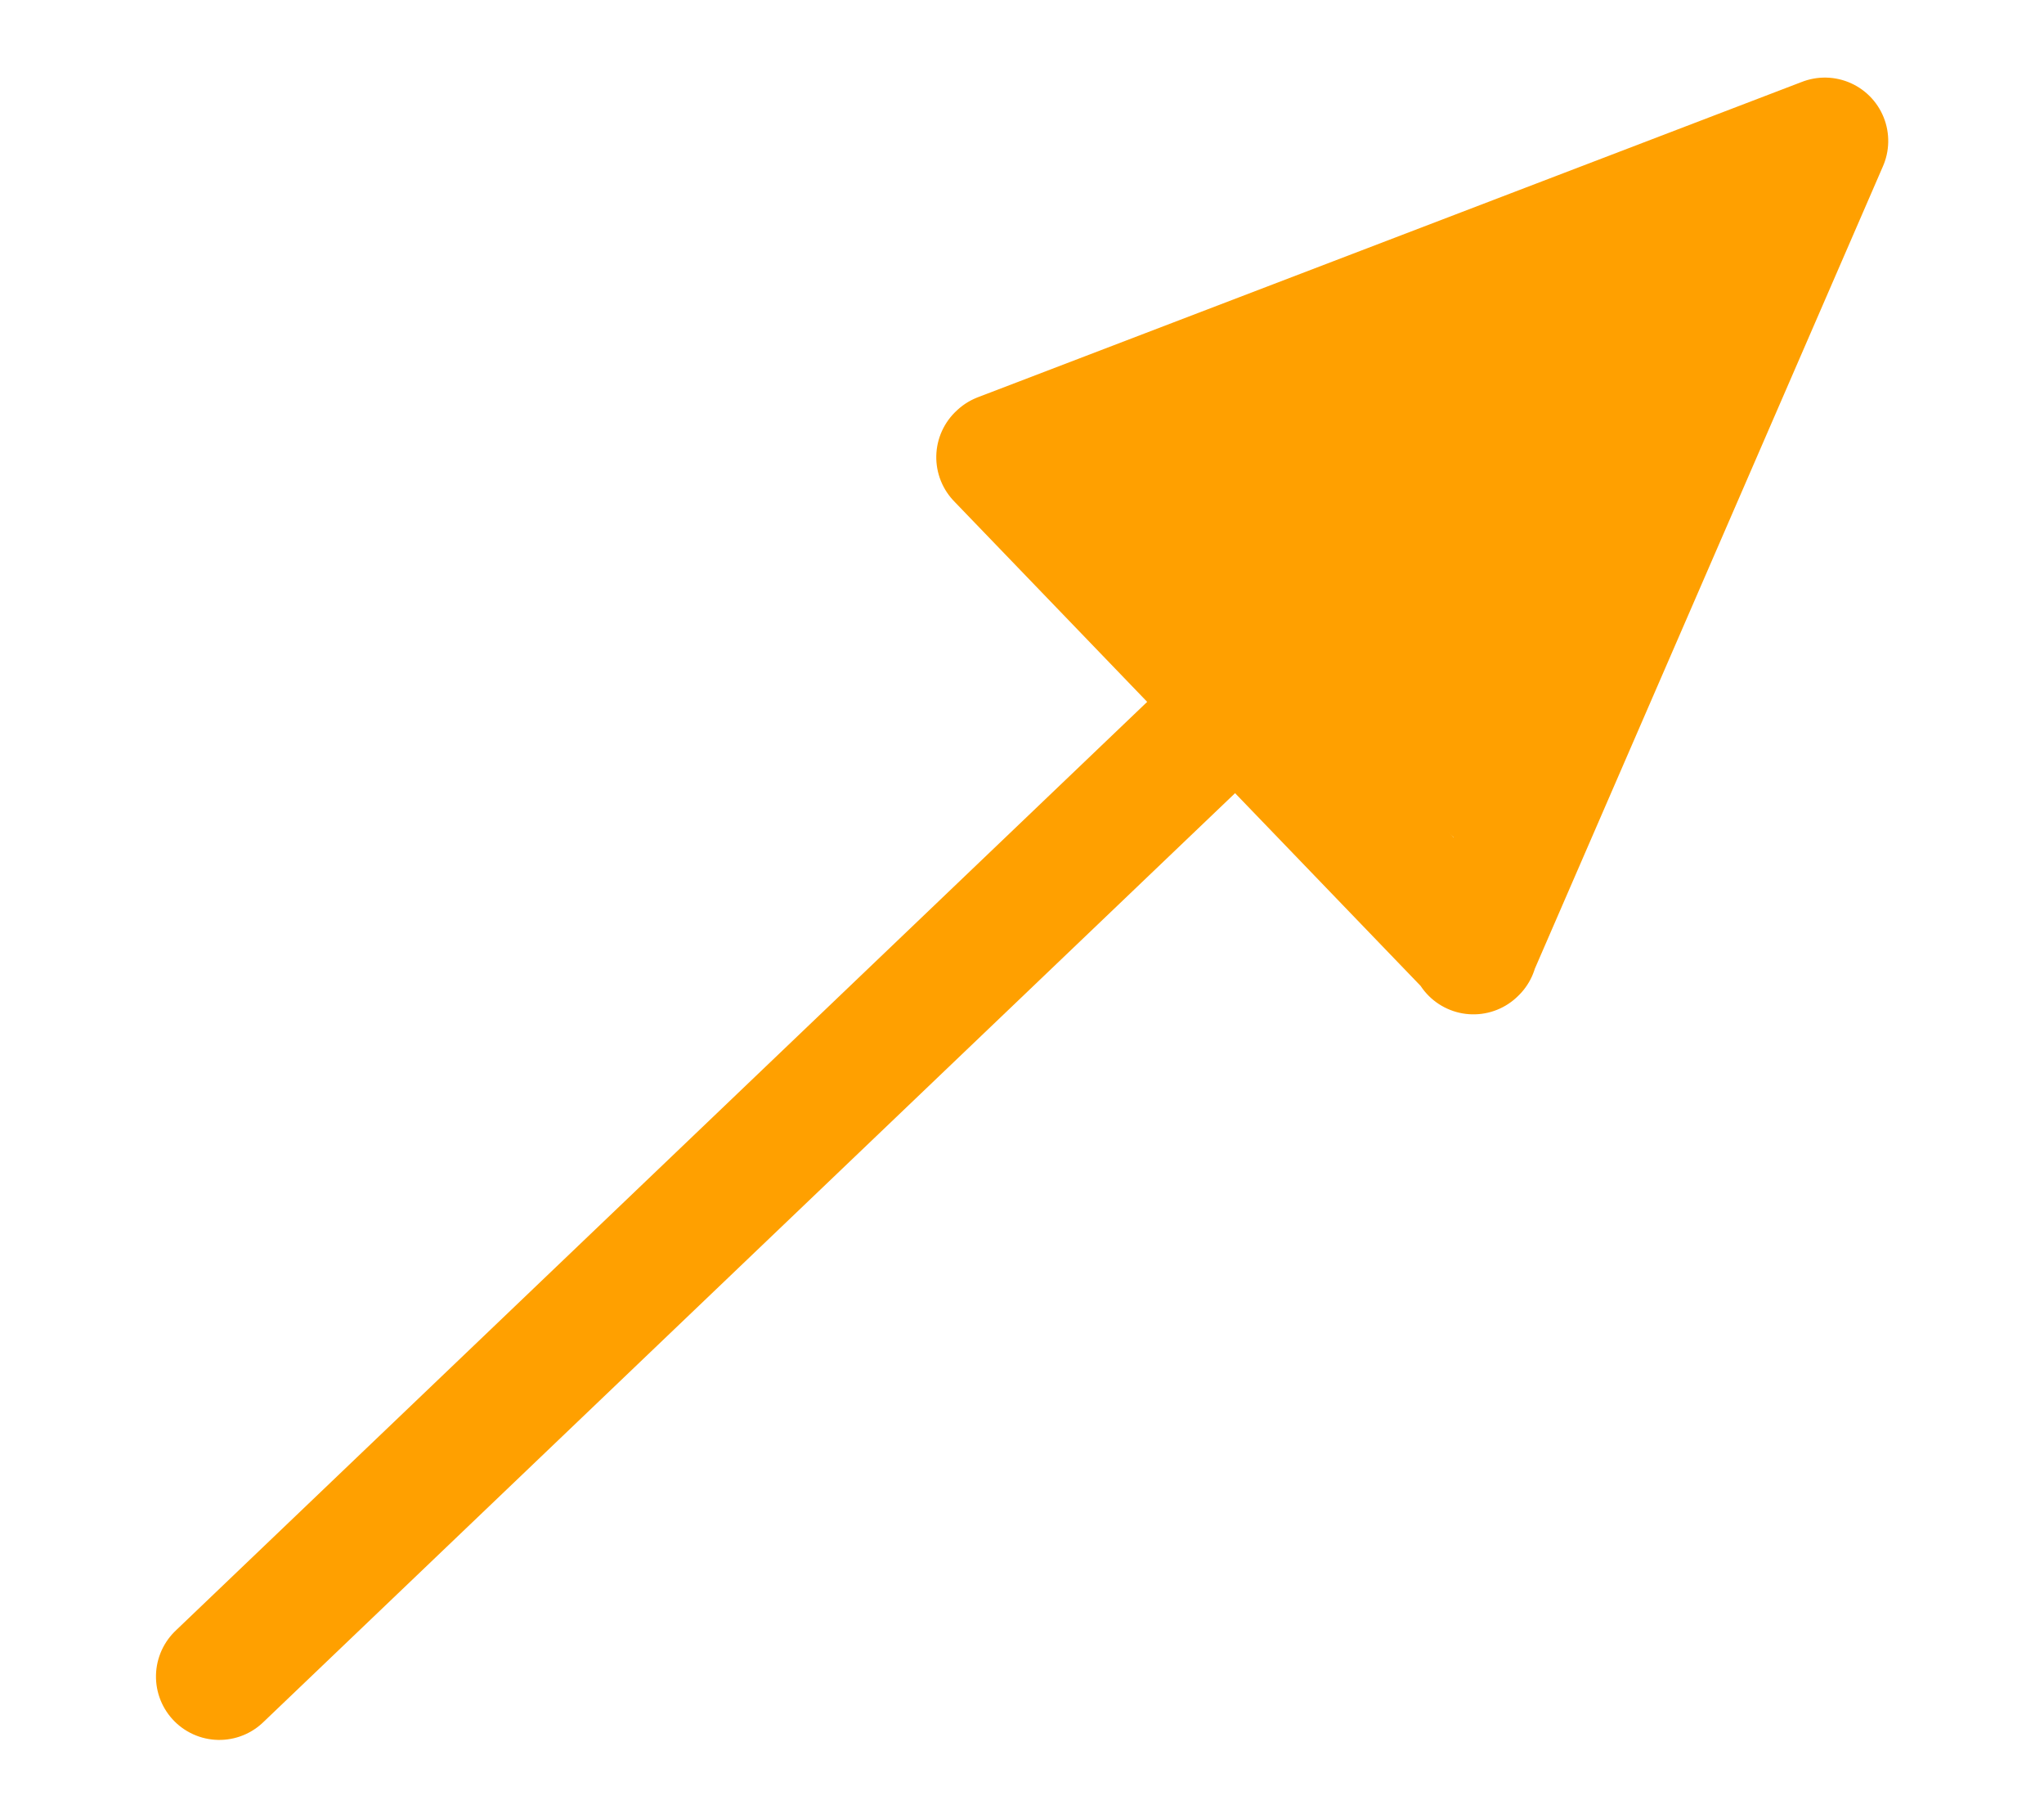
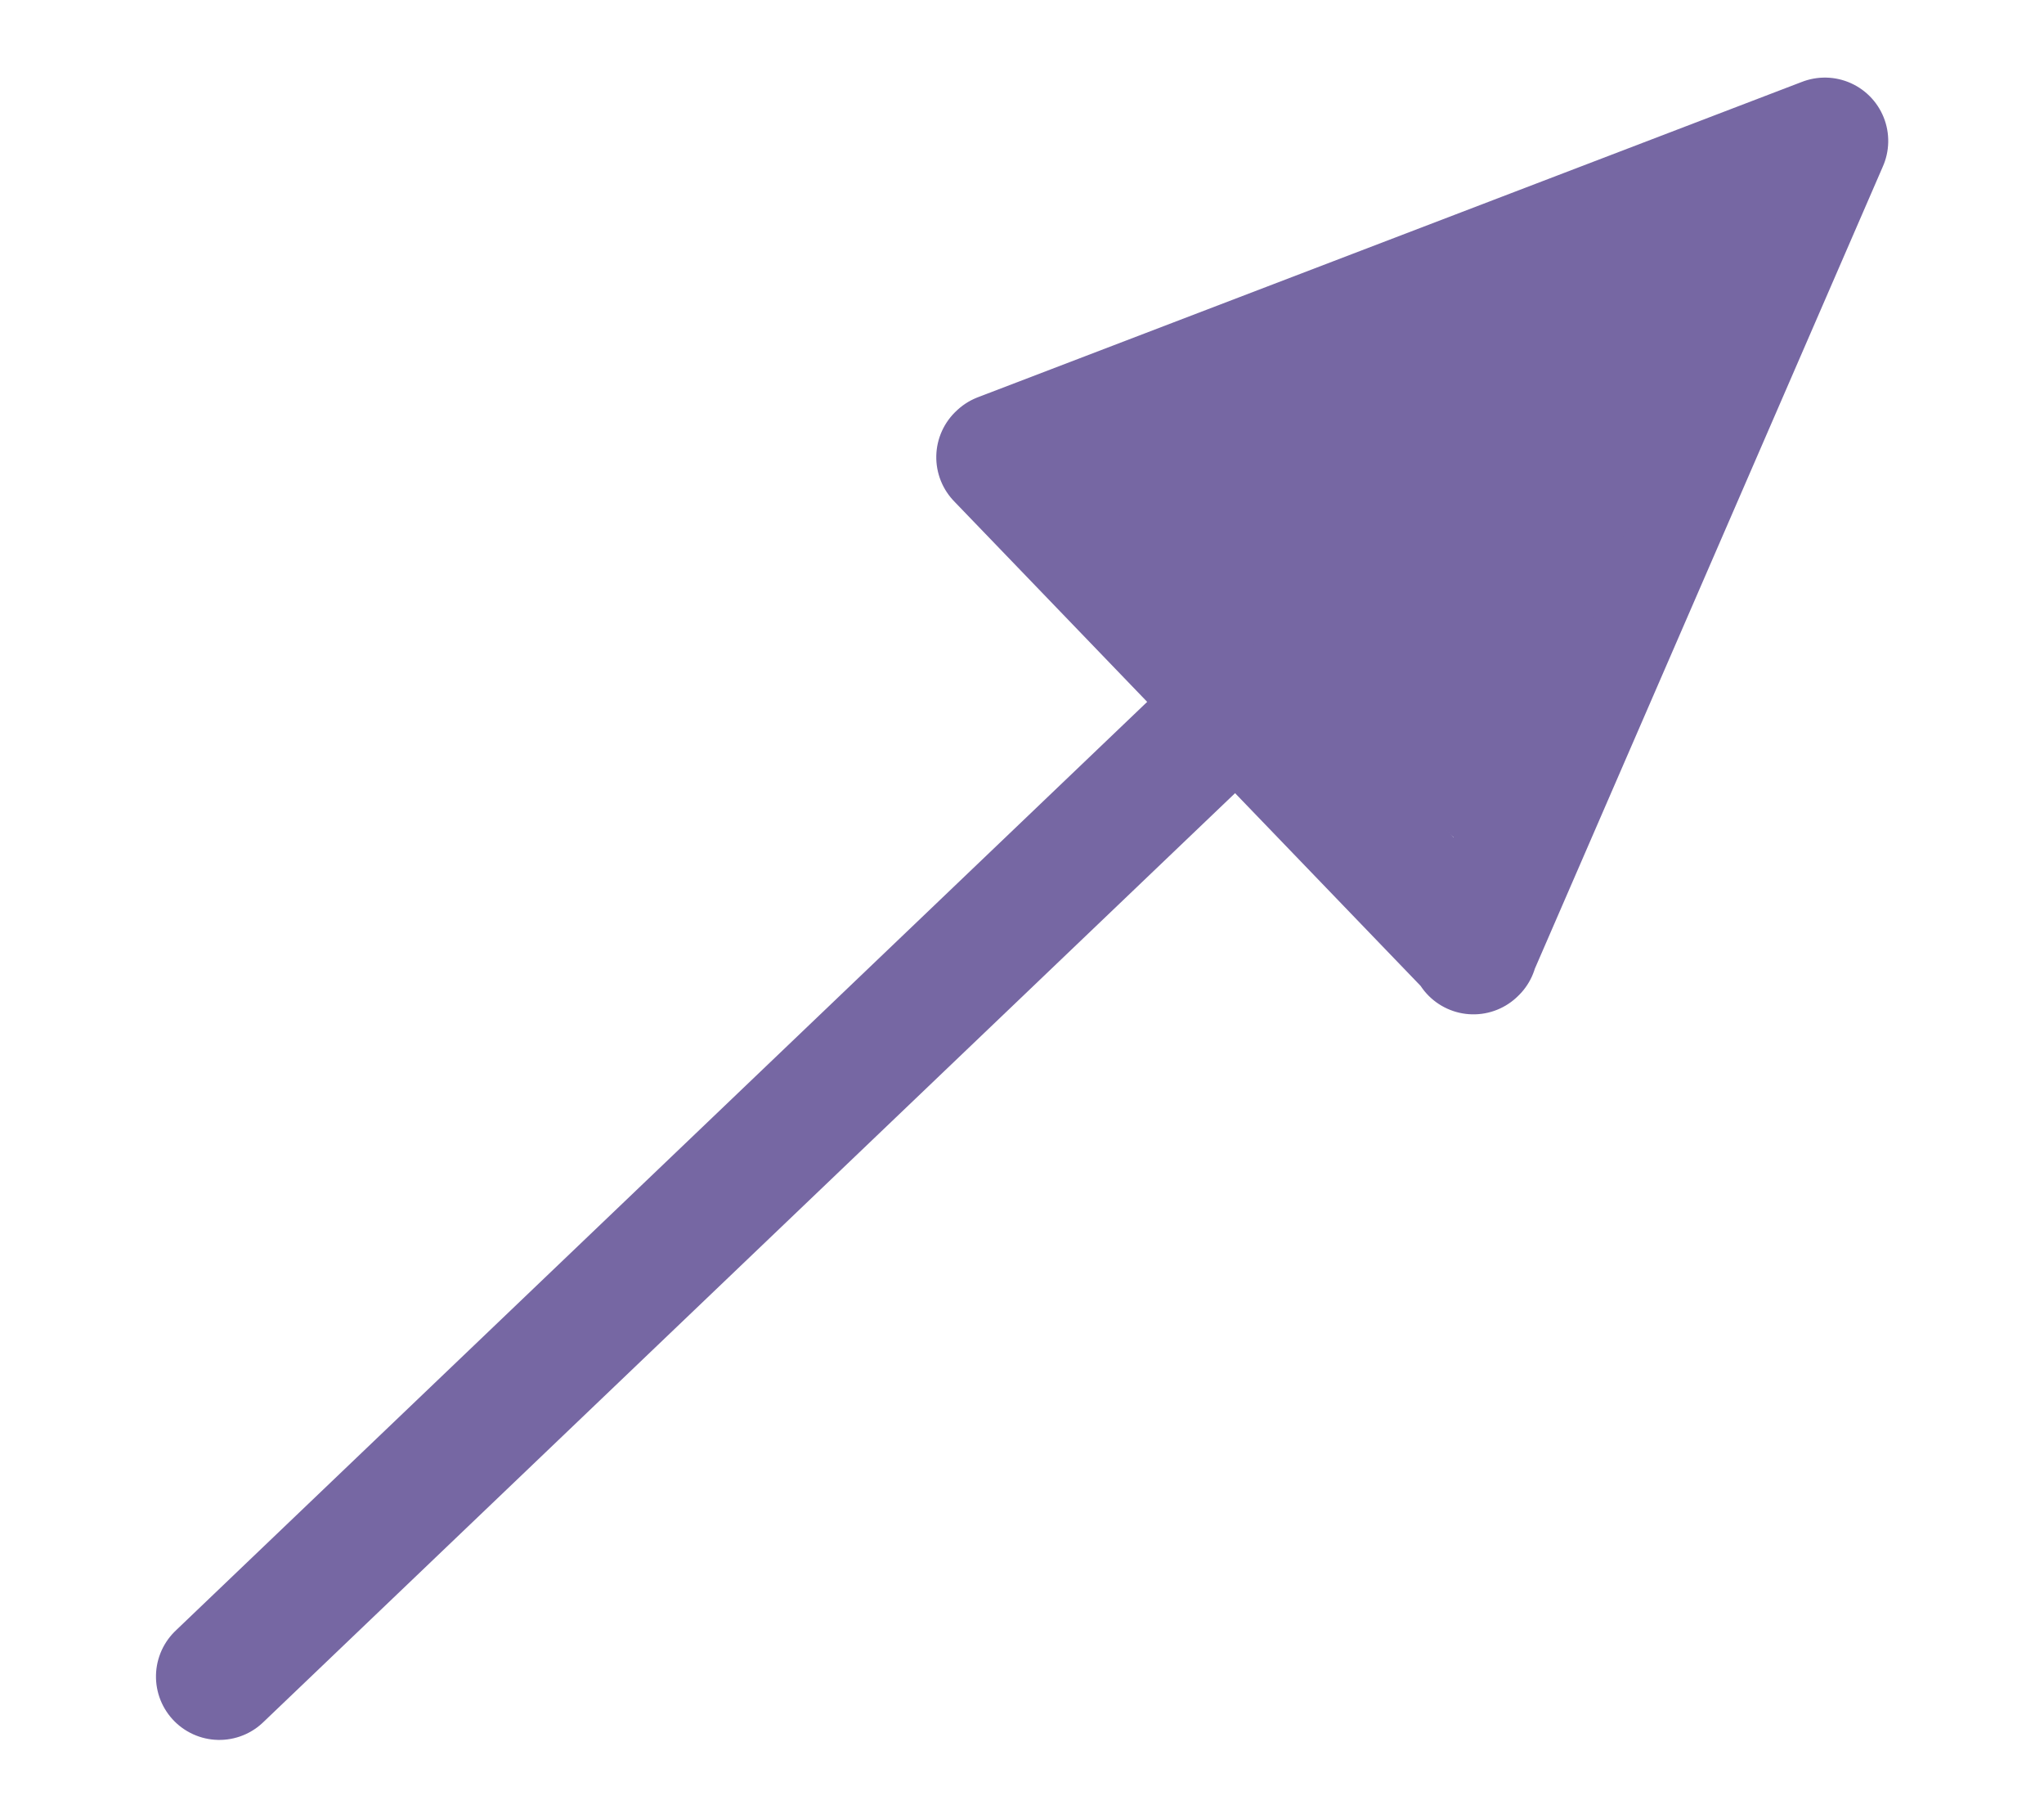
<svg xmlns="http://www.w3.org/2000/svg" width="18" height="16" viewBox="0 0 4.762 4.233" version="1.1" id="svg8">
  <defs id="defs2" />
  <g id="layer1">
    <g id="g882">
      <g id="g841" transform="matrix(0.743838,0,0,0.743838,-0.1863894,-0.05043915)">
        <g id="g909" transform="matrix(0.03967789,8.735385e-4,-8.735385e-4,0.03967789,0.08123948,-0.1122174)">
-           <path style="fill:none;stroke:#ffa000;stroke-width:10;stroke-linecap:round;stroke-linejoin:miter;stroke-miterlimit:4;stroke-dasharray:none;stroke-opacity:1" d="M 103.181,57.803 24.58,136.307" id="path891" />
+           <path style="fill:none;stroke:#7667a3;stroke-width:10;stroke-linecap:round;stroke-linejoin:miter;stroke-miterlimit:4;stroke-dasharray:none;stroke-opacity:1" d="M 103.181,57.803 24.58,136.307" id="path891" />
          <g id="g902">
-             <path id="path891-3-6-7" style="fill:#000000;fill-opacity:1;stroke:#ffa000;stroke-width:10;stroke-linecap:round;stroke-linejoin:round;stroke-miterlimit:4;stroke-dasharray:none;stroke-opacity:1" d="M 148.593,12.39 122.273,76.895 M 148.593,12.39 84.089,38.711 M 122.332,76.835 84.029,38.77" />
+             <path id="path891-3-6-7" style="fill:#000000;fill-opacity:1;stroke:#7667a3;stroke-width:10;stroke-linecap:round;stroke-linejoin:round;stroke-miterlimit:4;stroke-dasharray:none;stroke-opacity:1" d="M 148.593,12.39 122.273,76.895 M 148.593,12.39 84.089,38.711 M 122.332,76.835 84.029,38.77" />
          </g>
        </g>
-         <path id="path891-3-6-7-6-7" style="fill:none;fill-opacity:1;stroke:#ffa000;stroke-width:0.343;stroke-linecap:round;stroke-linejoin:round;stroke-miterlimit:4;stroke-dasharray:none;stroke-opacity:1" d="M 5.157,2.172 4.514,1.327 5.077,1.124 M 5.05,2.5 4.224,1.43 M 3.921,1.351 5.083,0.861 M 5.267,0.888 4.625,1.942 4.16,1.443 M 5.671,0.853 4.863,2.201 M 4.908,2.554 3.871,1.555" />
+         <path id="path891-3-6-7-6-7" style="fill:none;fill-opacity:1;stroke:#7667a3;stroke-width:0.343;stroke-linecap:round;stroke-linejoin:round;stroke-miterlimit:4;stroke-dasharray:none;stroke-opacity:1" d="M 5.157,2.172 4.514,1.327 5.077,1.124 M 5.05,2.5 4.224,1.43 M 3.921,1.351 5.083,0.861 M 5.267,0.888 4.625,1.942 4.16,1.443 M 5.671,0.853 4.863,2.201 M 4.908,2.554 3.871,1.555" />
      </g>
    </g>
  </g>
</svg>
